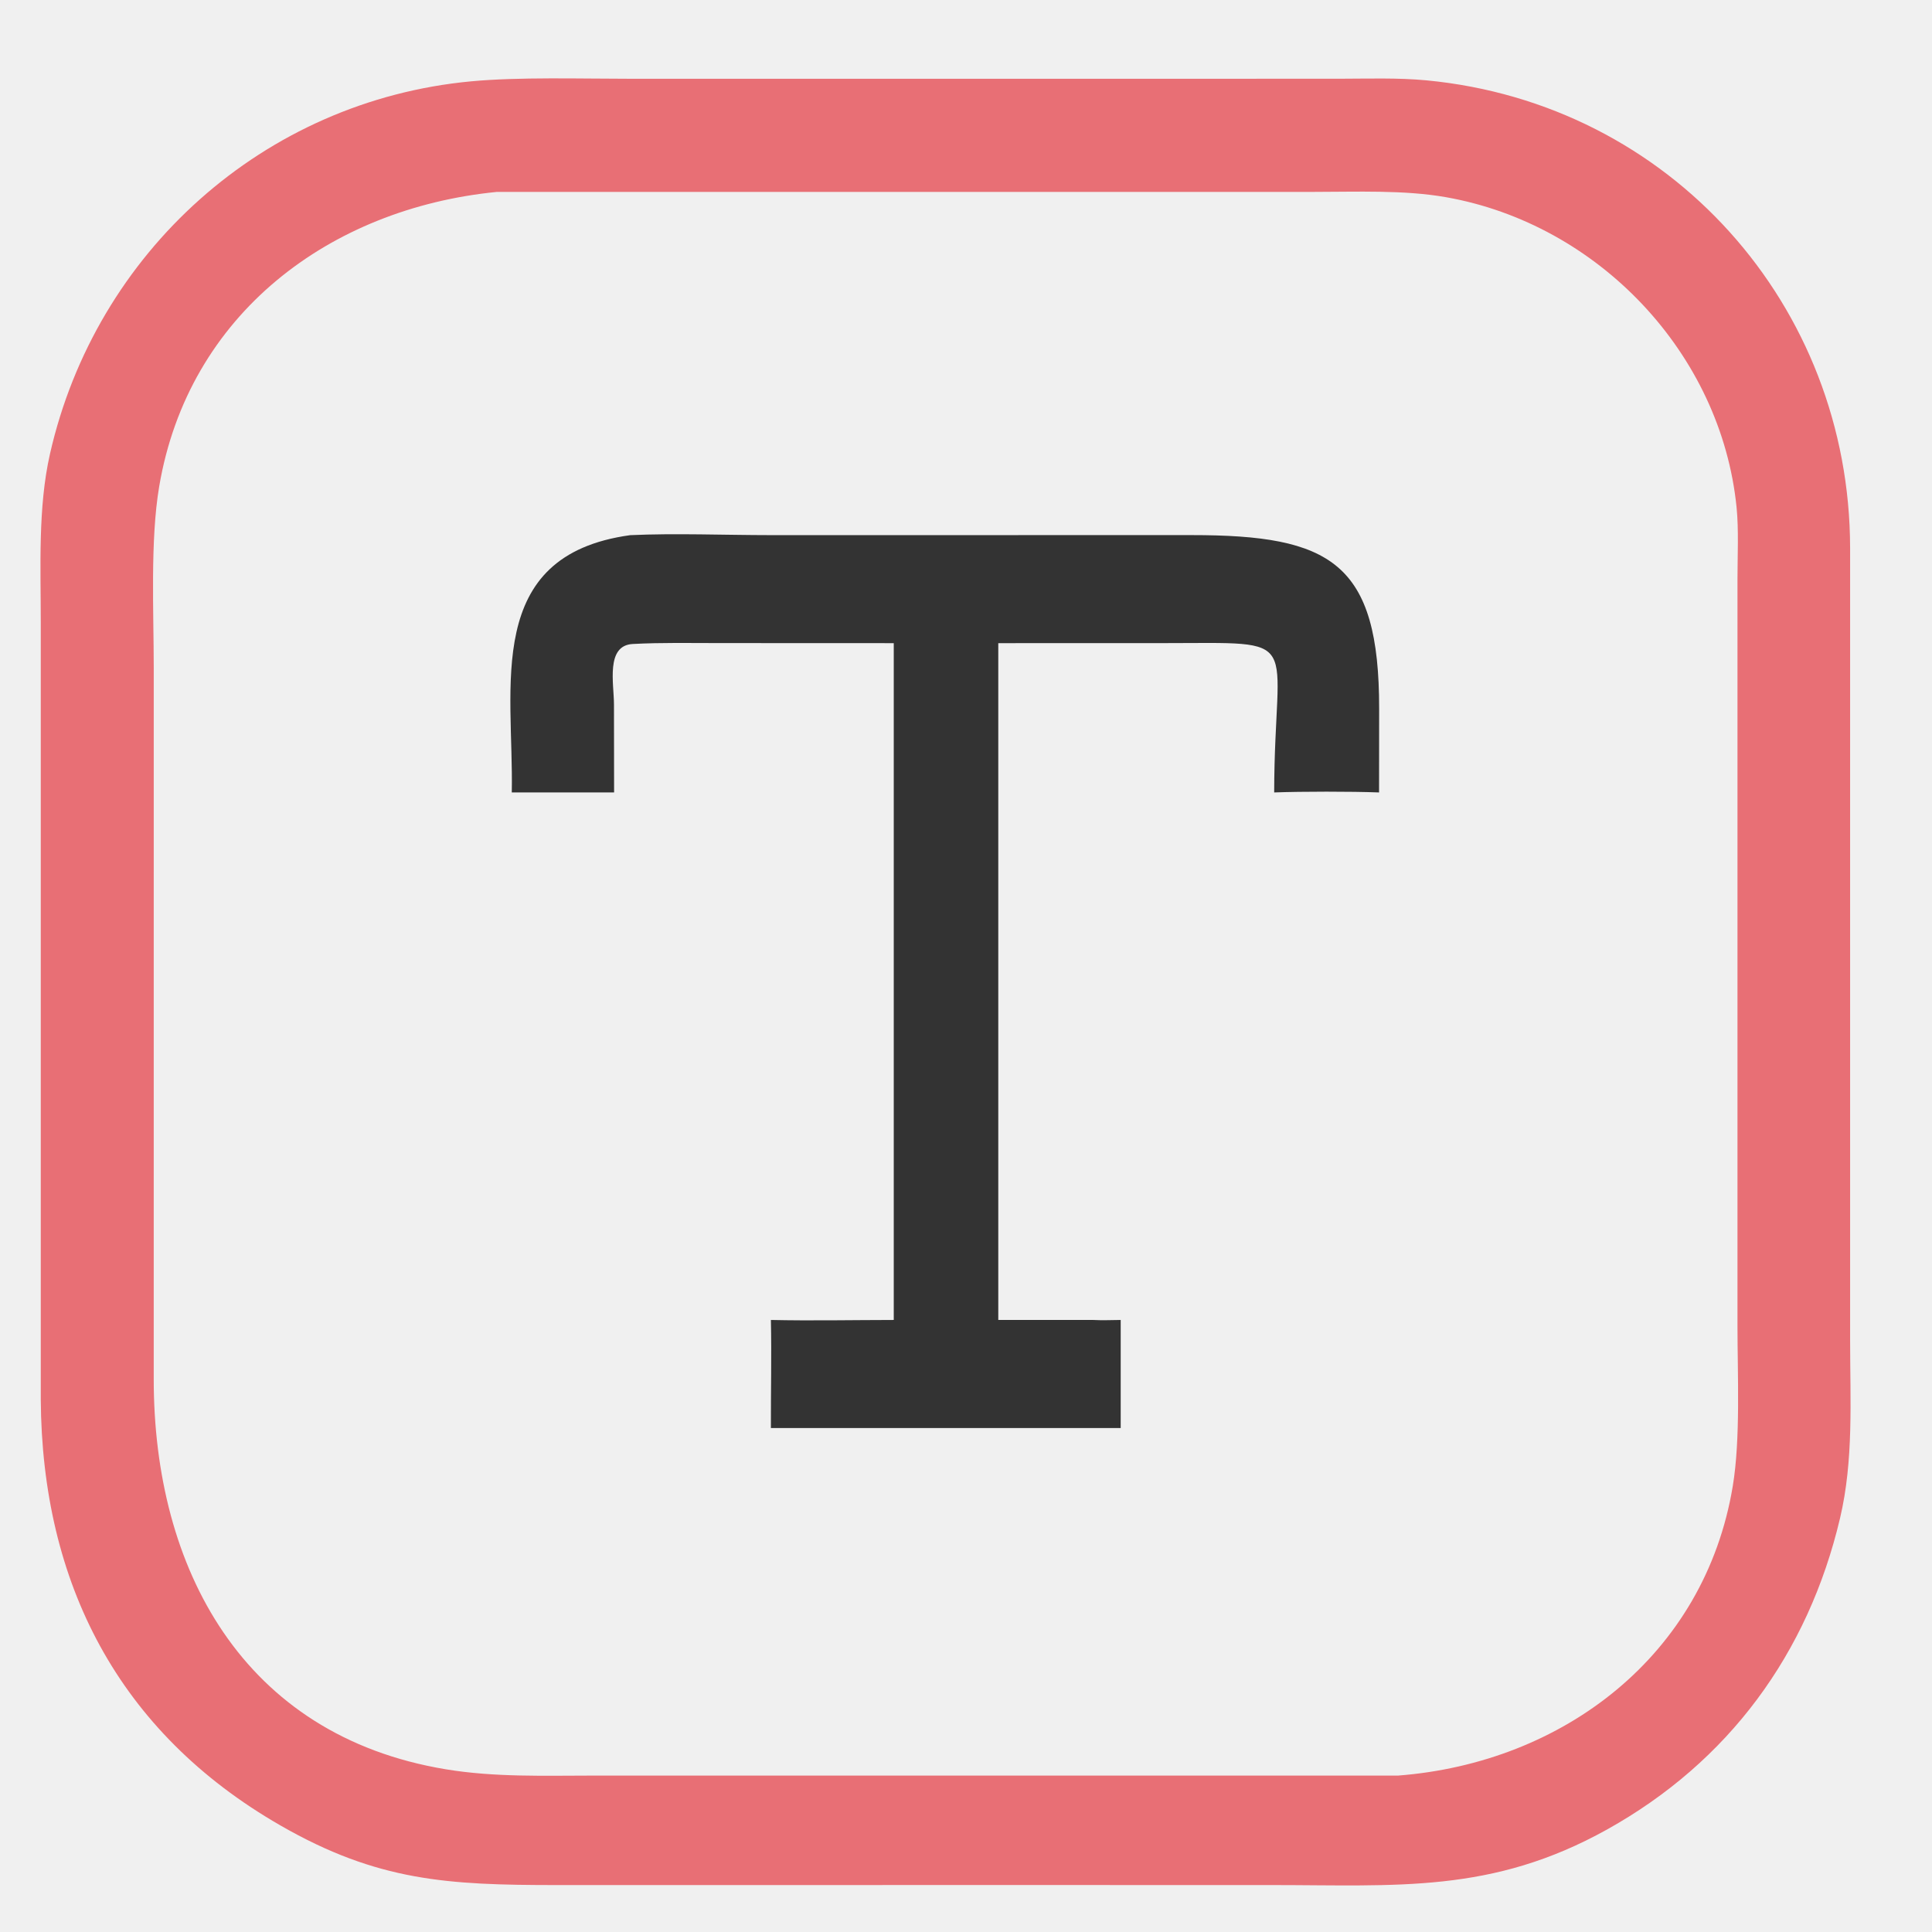
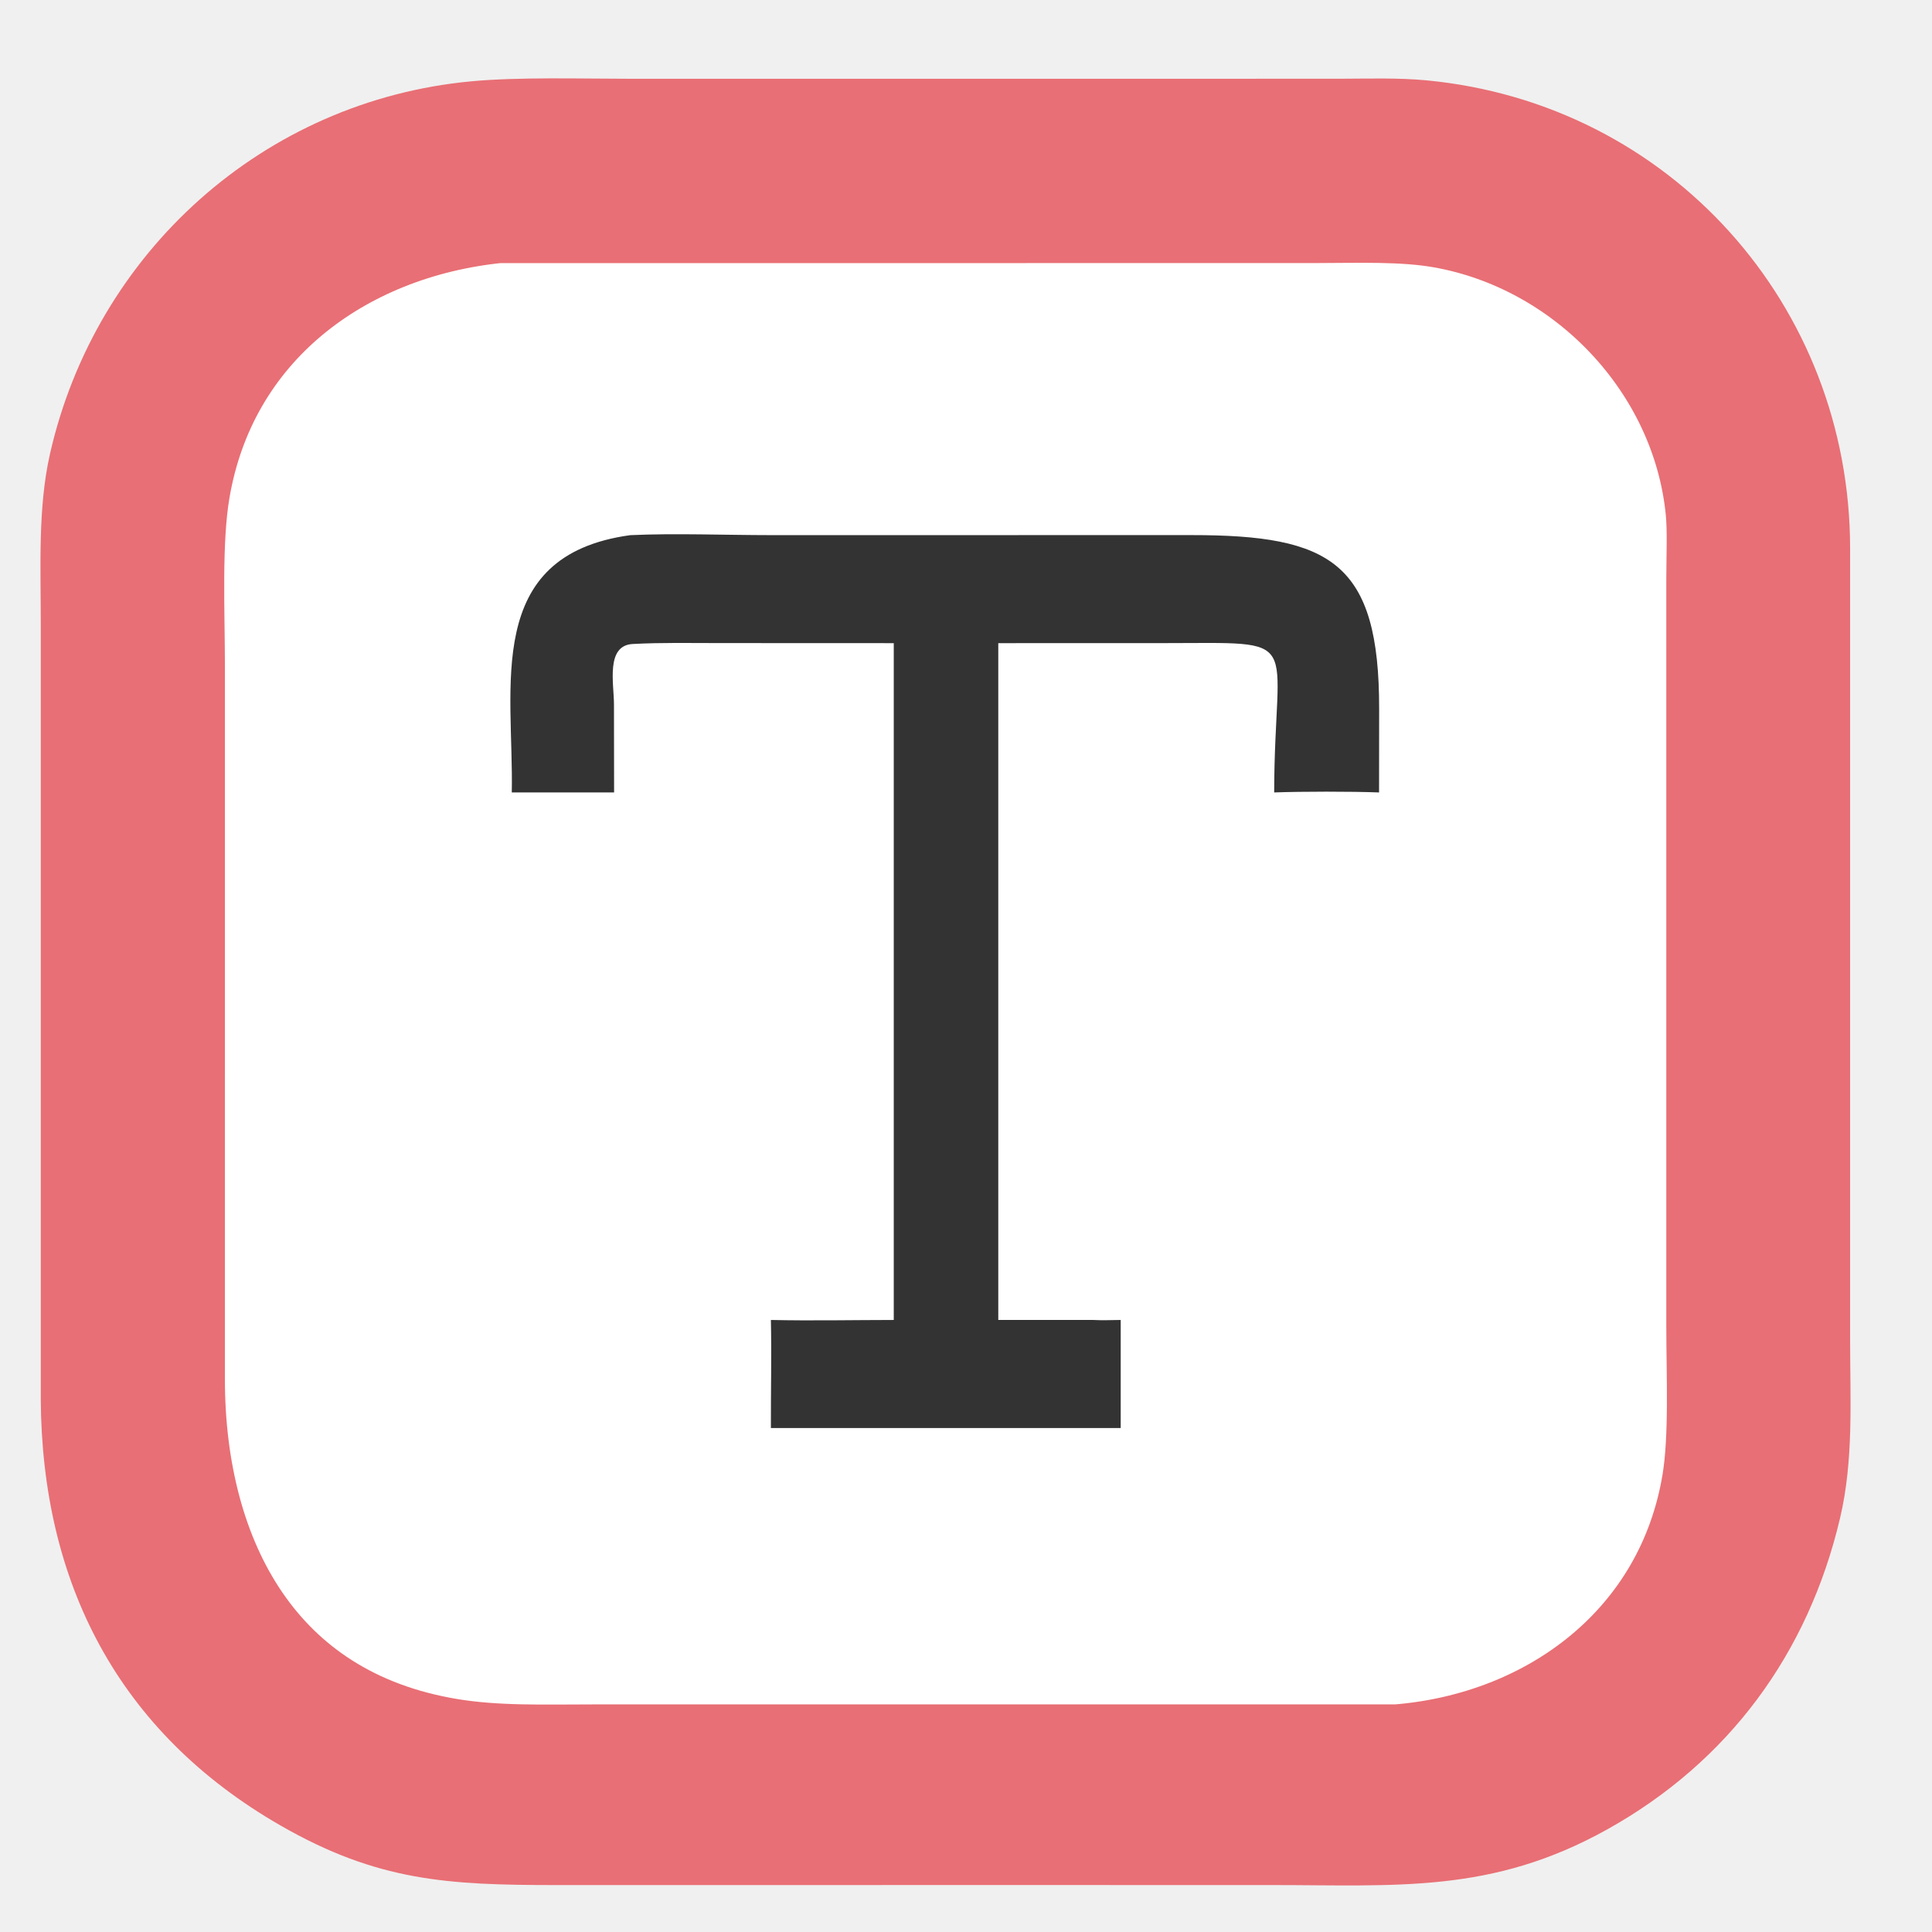
<svg xmlns="http://www.w3.org/2000/svg" width="512" height="512" viewBox="70 60 380 380">
  <path fill="#E86F75" d="M243.058 75.498L333.299 75.487C338.936 75.481 344.98 75.27 350.559 75.802C398.573 80.378 433.838 120.131 433.893 167.787L433.895 323.773C433.898 335.487 434.604 347.192 431.913 358.608C425.631 385.267 409.974 406.535 386.09 419.838C363.411 432.47 344.76 430.765 319.995 430.767L269.375 430.761L179.514 430.769C158.1 430.768 144.269 430.036 125.147 419.037C93.215 400.672 78.247 371.292 78.019 335.257L78.02 182.381C78.02 171.586 77.442 159.795 79.83 149.276C88.831 109.618 121.873 79.818 162.657 75.998C172.017 75.121 184.098 75.493 193.825 75.492L243.058 75.498ZM345.019 409.231C377.455 406.72 405.304 385.602 410.816 352.292C412.357 342.975 411.742 330.466 411.74 320.756L411.741 173.799C411.744 169.385 412 164.153 411.565 159.809C408.526 129.475 384.343 104.076 354.43 98.789C346.172 97.33 336.843 97.743 328.44 97.743L167.672 97.751C134.86 101.006 107.034 121.774 101.308 155.704C99.528 166.252 100.238 180.383 100.24 191.33L100.236 331.265C100.228 368.467 117.706 401.362 157.652 407.991C167.277 409.588 176.979 409.238 186.694 409.235L345.019 409.231Z" />
+   <path fill="#ffffff" stroke="#E86F75" stroke-width="28" stroke-linejoin="round" d="M345.019 409.231C377.455 406.72 405.304 385.602 410.816 352.292C412.357 342.975 411.742 330.466 411.74 320.756L411.741 173.799C411.744 169.385 412 164.153 411.565 159.809C408.526 129.475 384.343 104.076 354.43 98.789C346.172 97.33 336.843 97.743 328.44 97.743L167.672 97.751C134.86 101.006 107.034 121.774 101.308 155.704C99.528 166.252 100.238 180.383 100.24 191.33L100.236 331.265C100.228 368.467 117.706 401.362 157.652 407.991C167.277 409.588 176.979 409.238 186.694 409.235L345.019 409.231Z" />
  <path fill="#333" d="M193.962 165.26C202.799 164.854 212.647 165.252 221.61 165.254L304.339 165.247C331.792 165.238 341.302 170.635 341.26 199.455L341.244 215.863C335.691 215.658 326.101 215.663 320.615 215.863C320.671 184.332 327.18 186.497 298.687 186.493L266.35 186.5L266.35 319.62L285.031 319.62C286.712 319.714 288.716 319.641 290.427 319.62L290.427 340.872L221.625 340.872C221.603 333.822 221.777 326.64 221.625 319.62C229.468 319.795 237.902 319.629 245.791 319.62L245.791 186.5L211.649 186.486C205.933 186.485 200.143 186.362 194.455 186.664C189.088 186.948 190.758 194.459 190.761 198.564L190.784 215.863L170.661 215.863C171.078 195.24 164.929 169.237 193.962 165.26Z" />
</svg>
